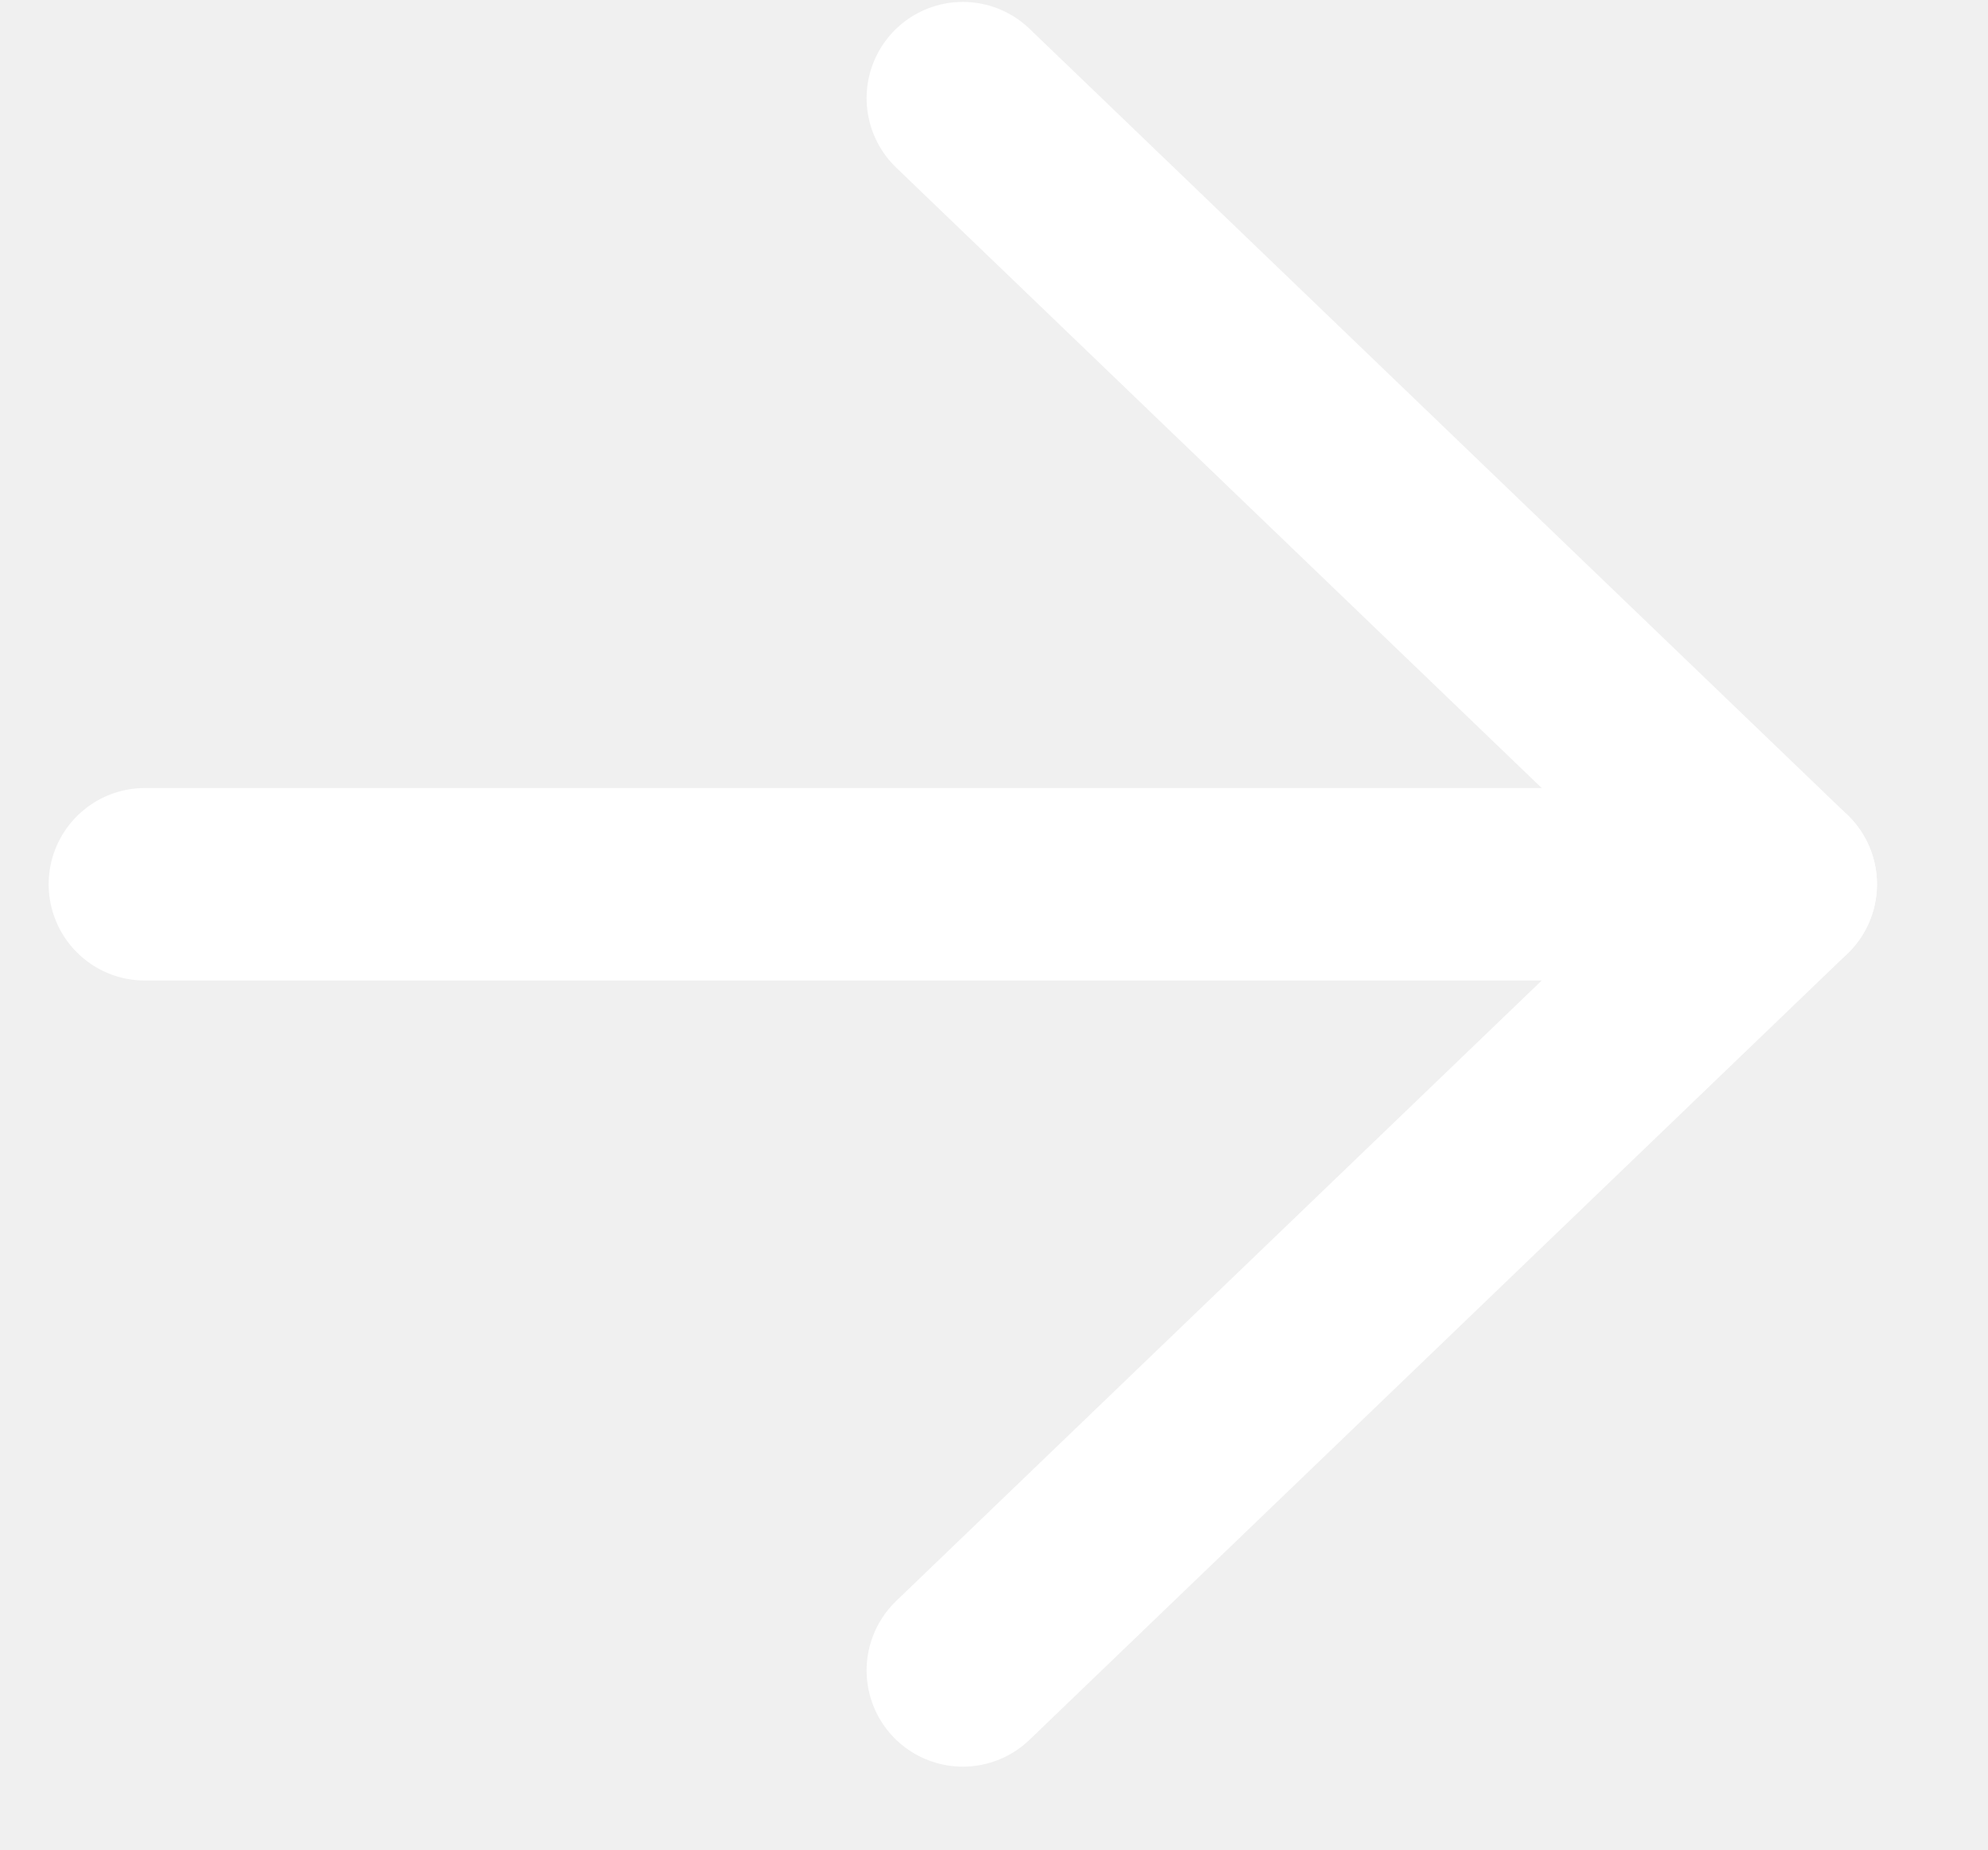
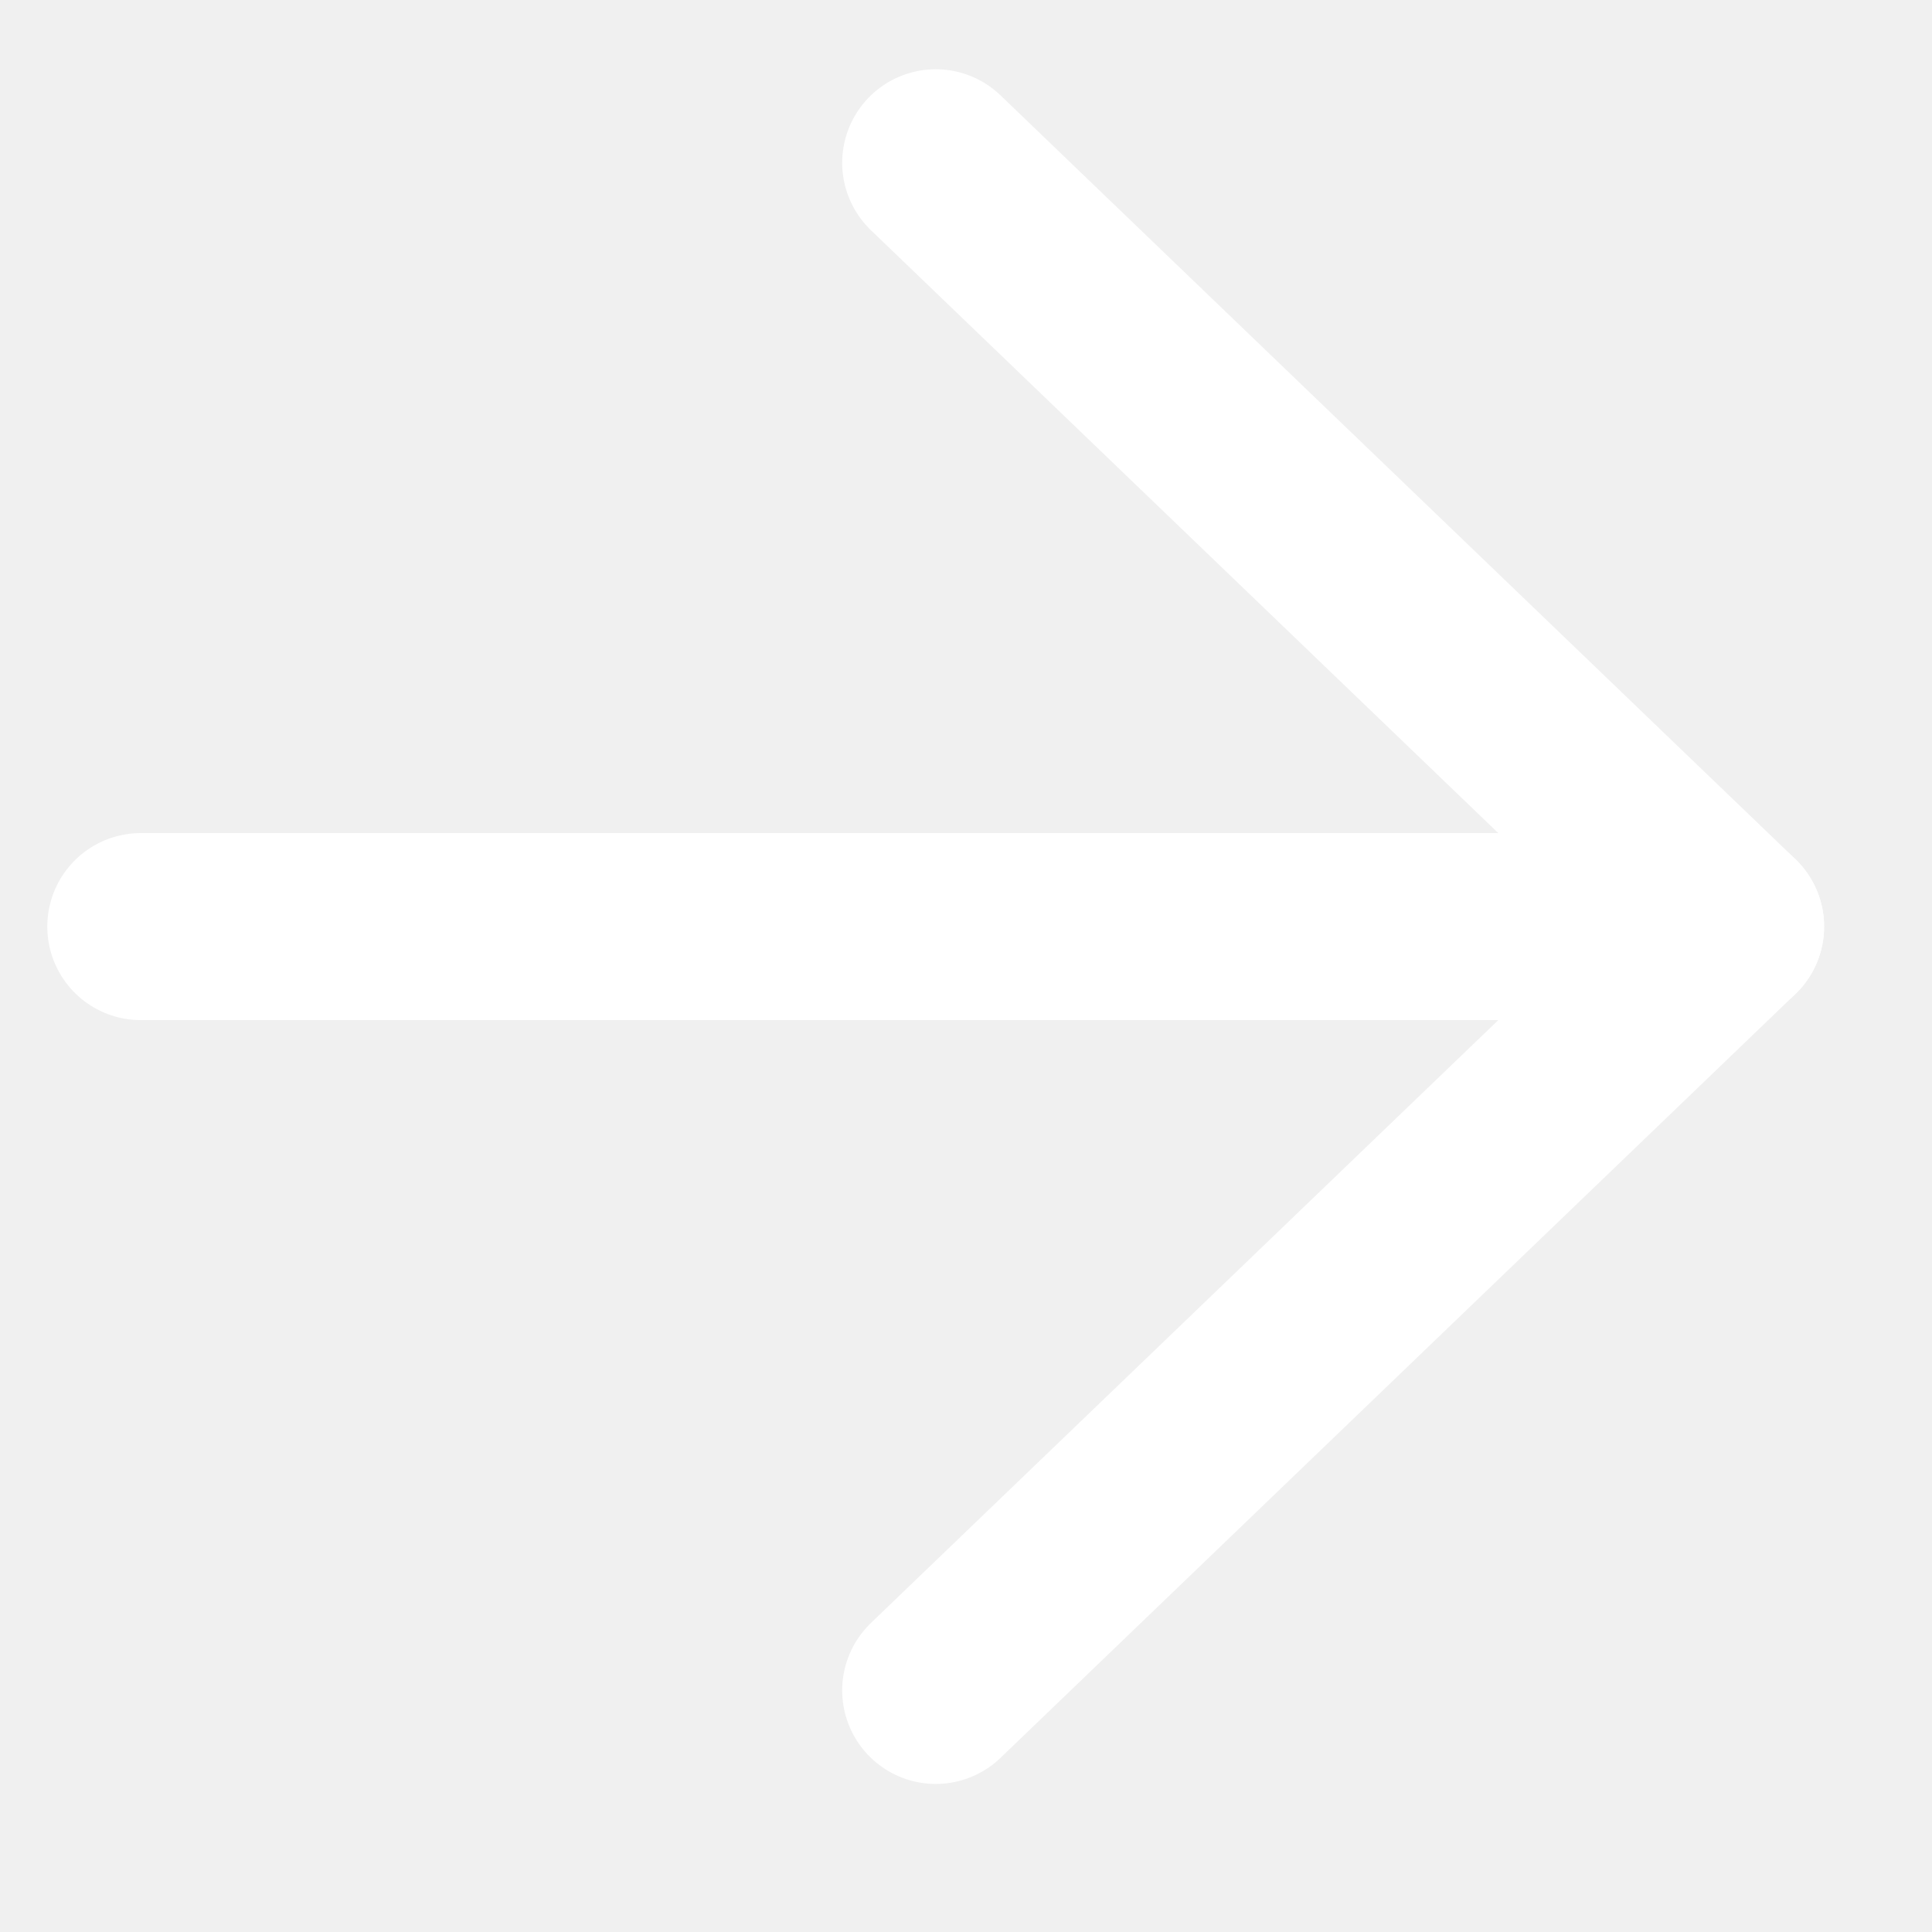
- <svg xmlns="http://www.w3.org/2000/svg" width="43" height="40" viewBox="0 0 43 40" fill="none">
+ <svg xmlns="http://www.w3.org/2000/svg" width="24" height="24" viewBox="0 0 43 40" fill="none">
  <path d="M3.134 19.123H38.517" stroke="white" stroke-width="4.163" stroke-linecap="round" stroke-linejoin="round" />
  <path d="M20.826 2.123L38.517 19.123L20.826 36.123" stroke="white" stroke-width="4.163" stroke-linecap="round" stroke-linejoin="round" />
</svg>
